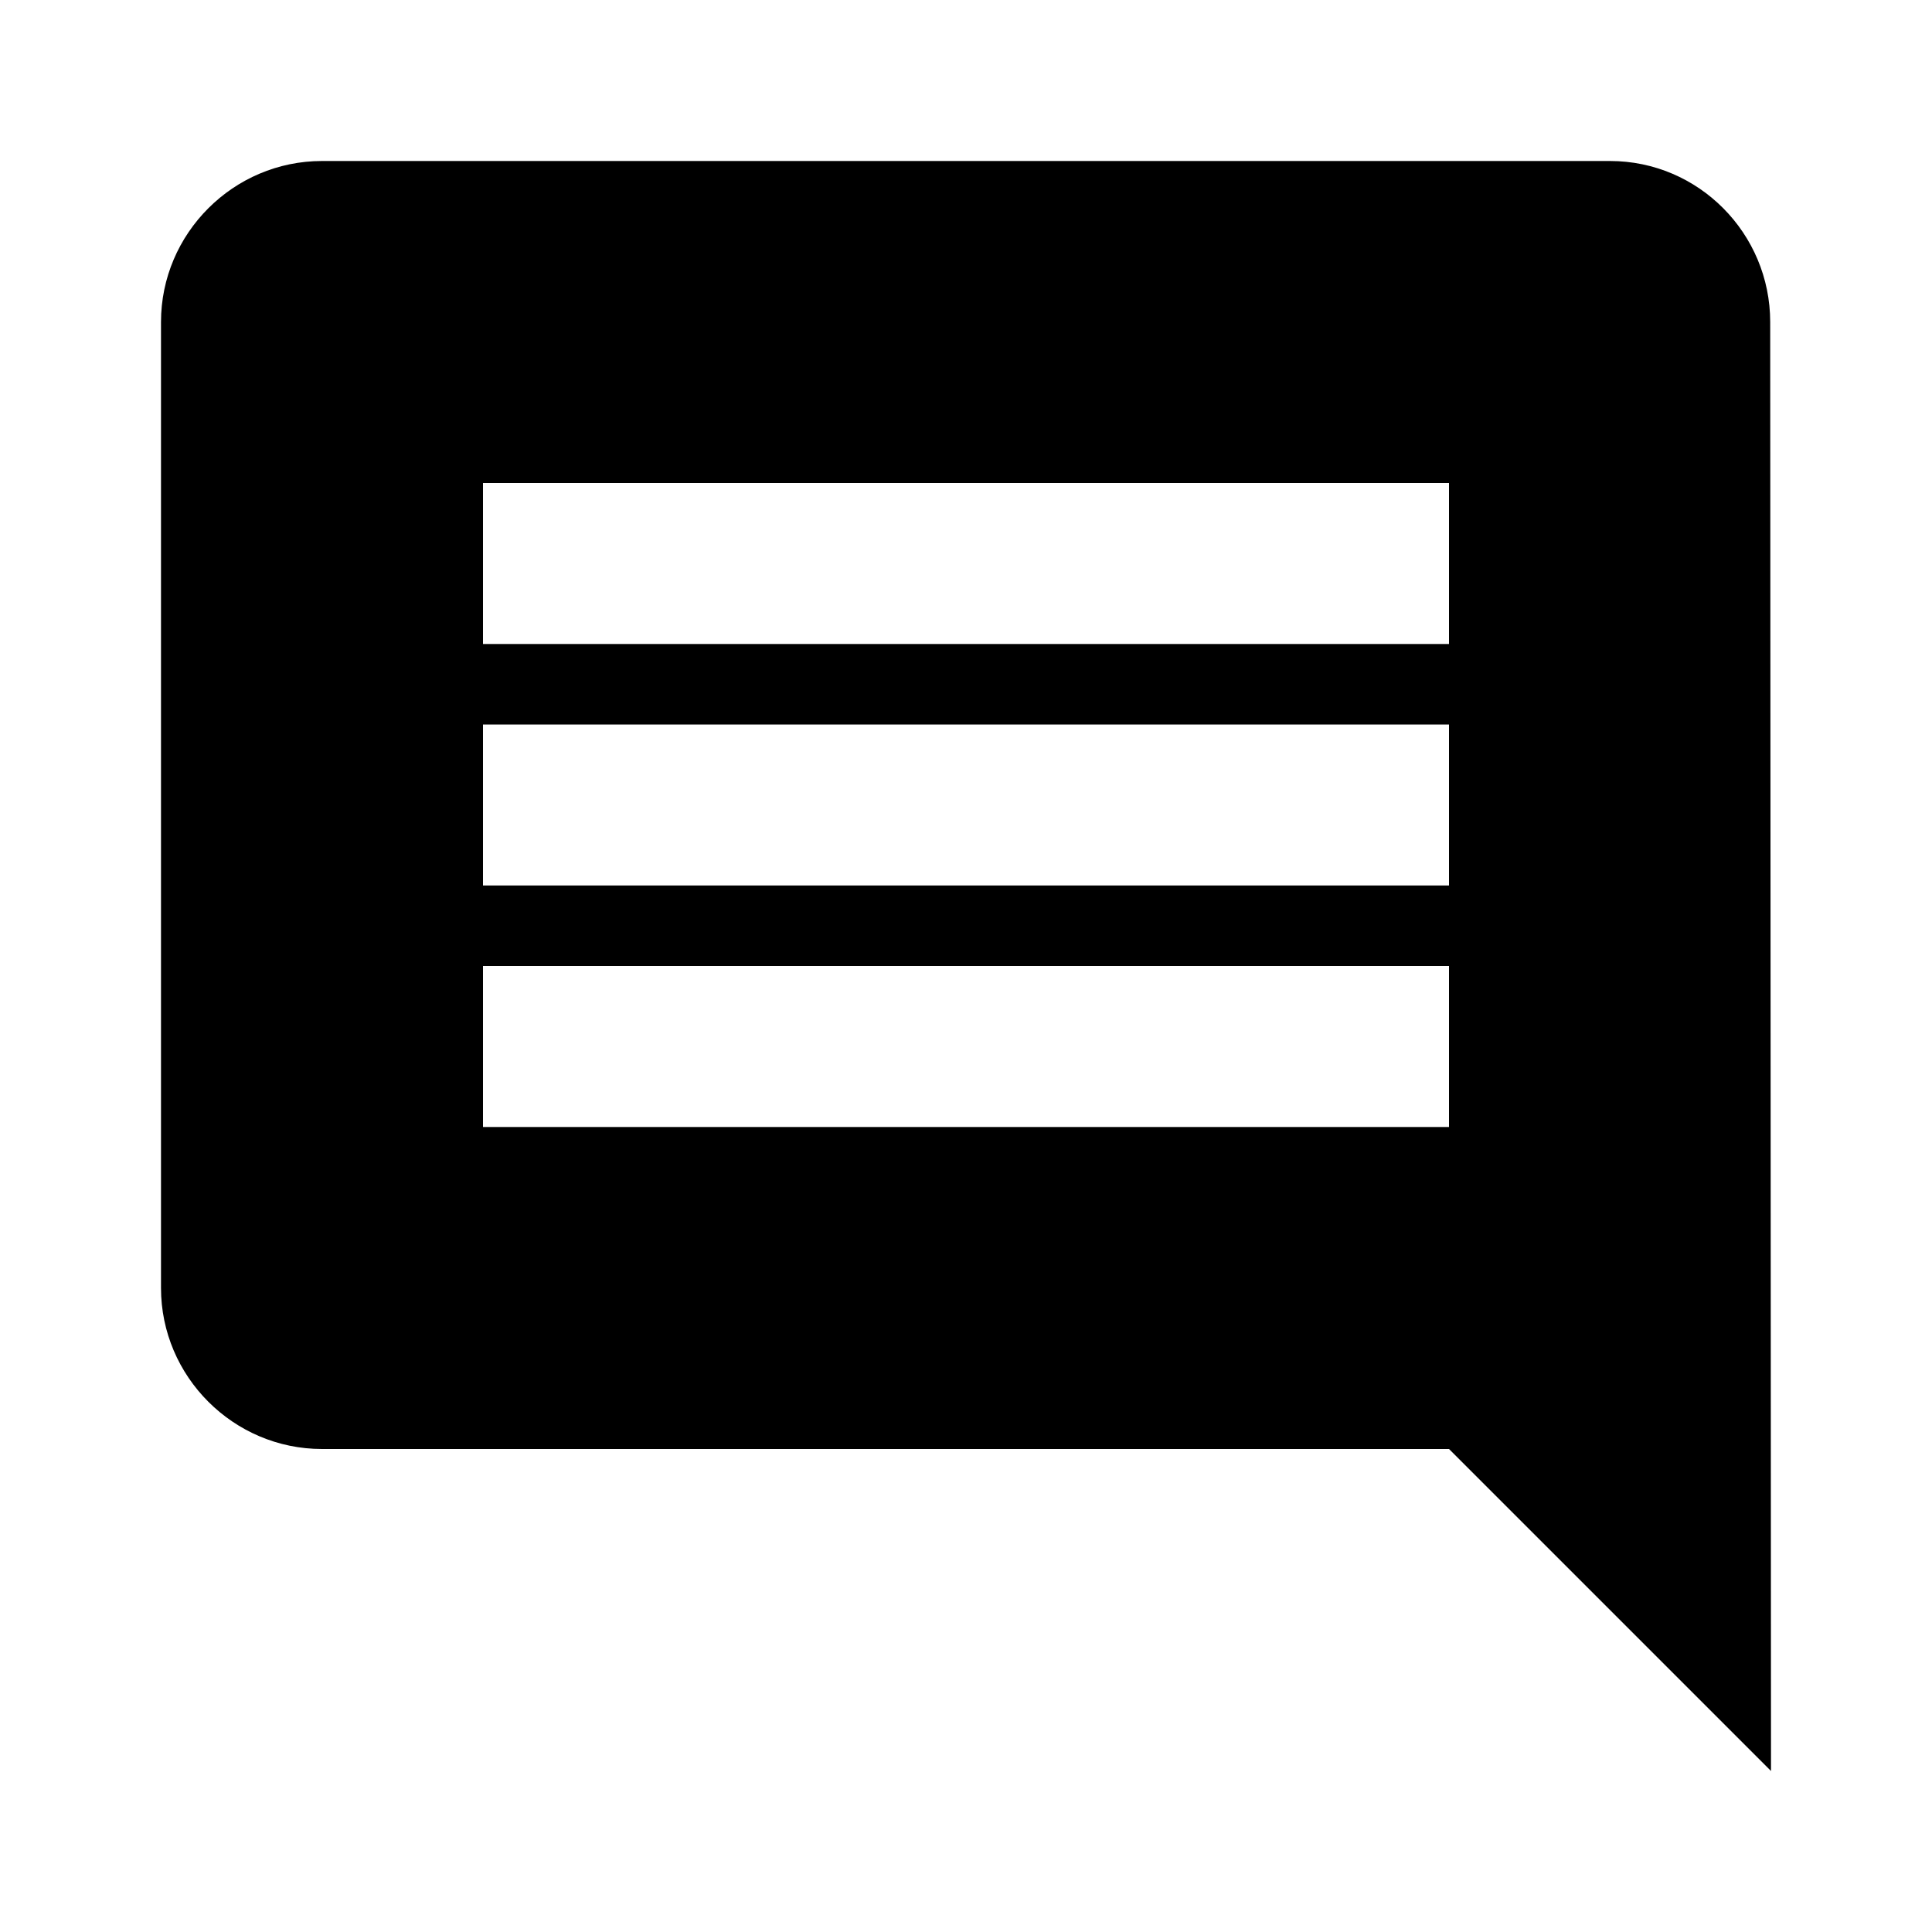
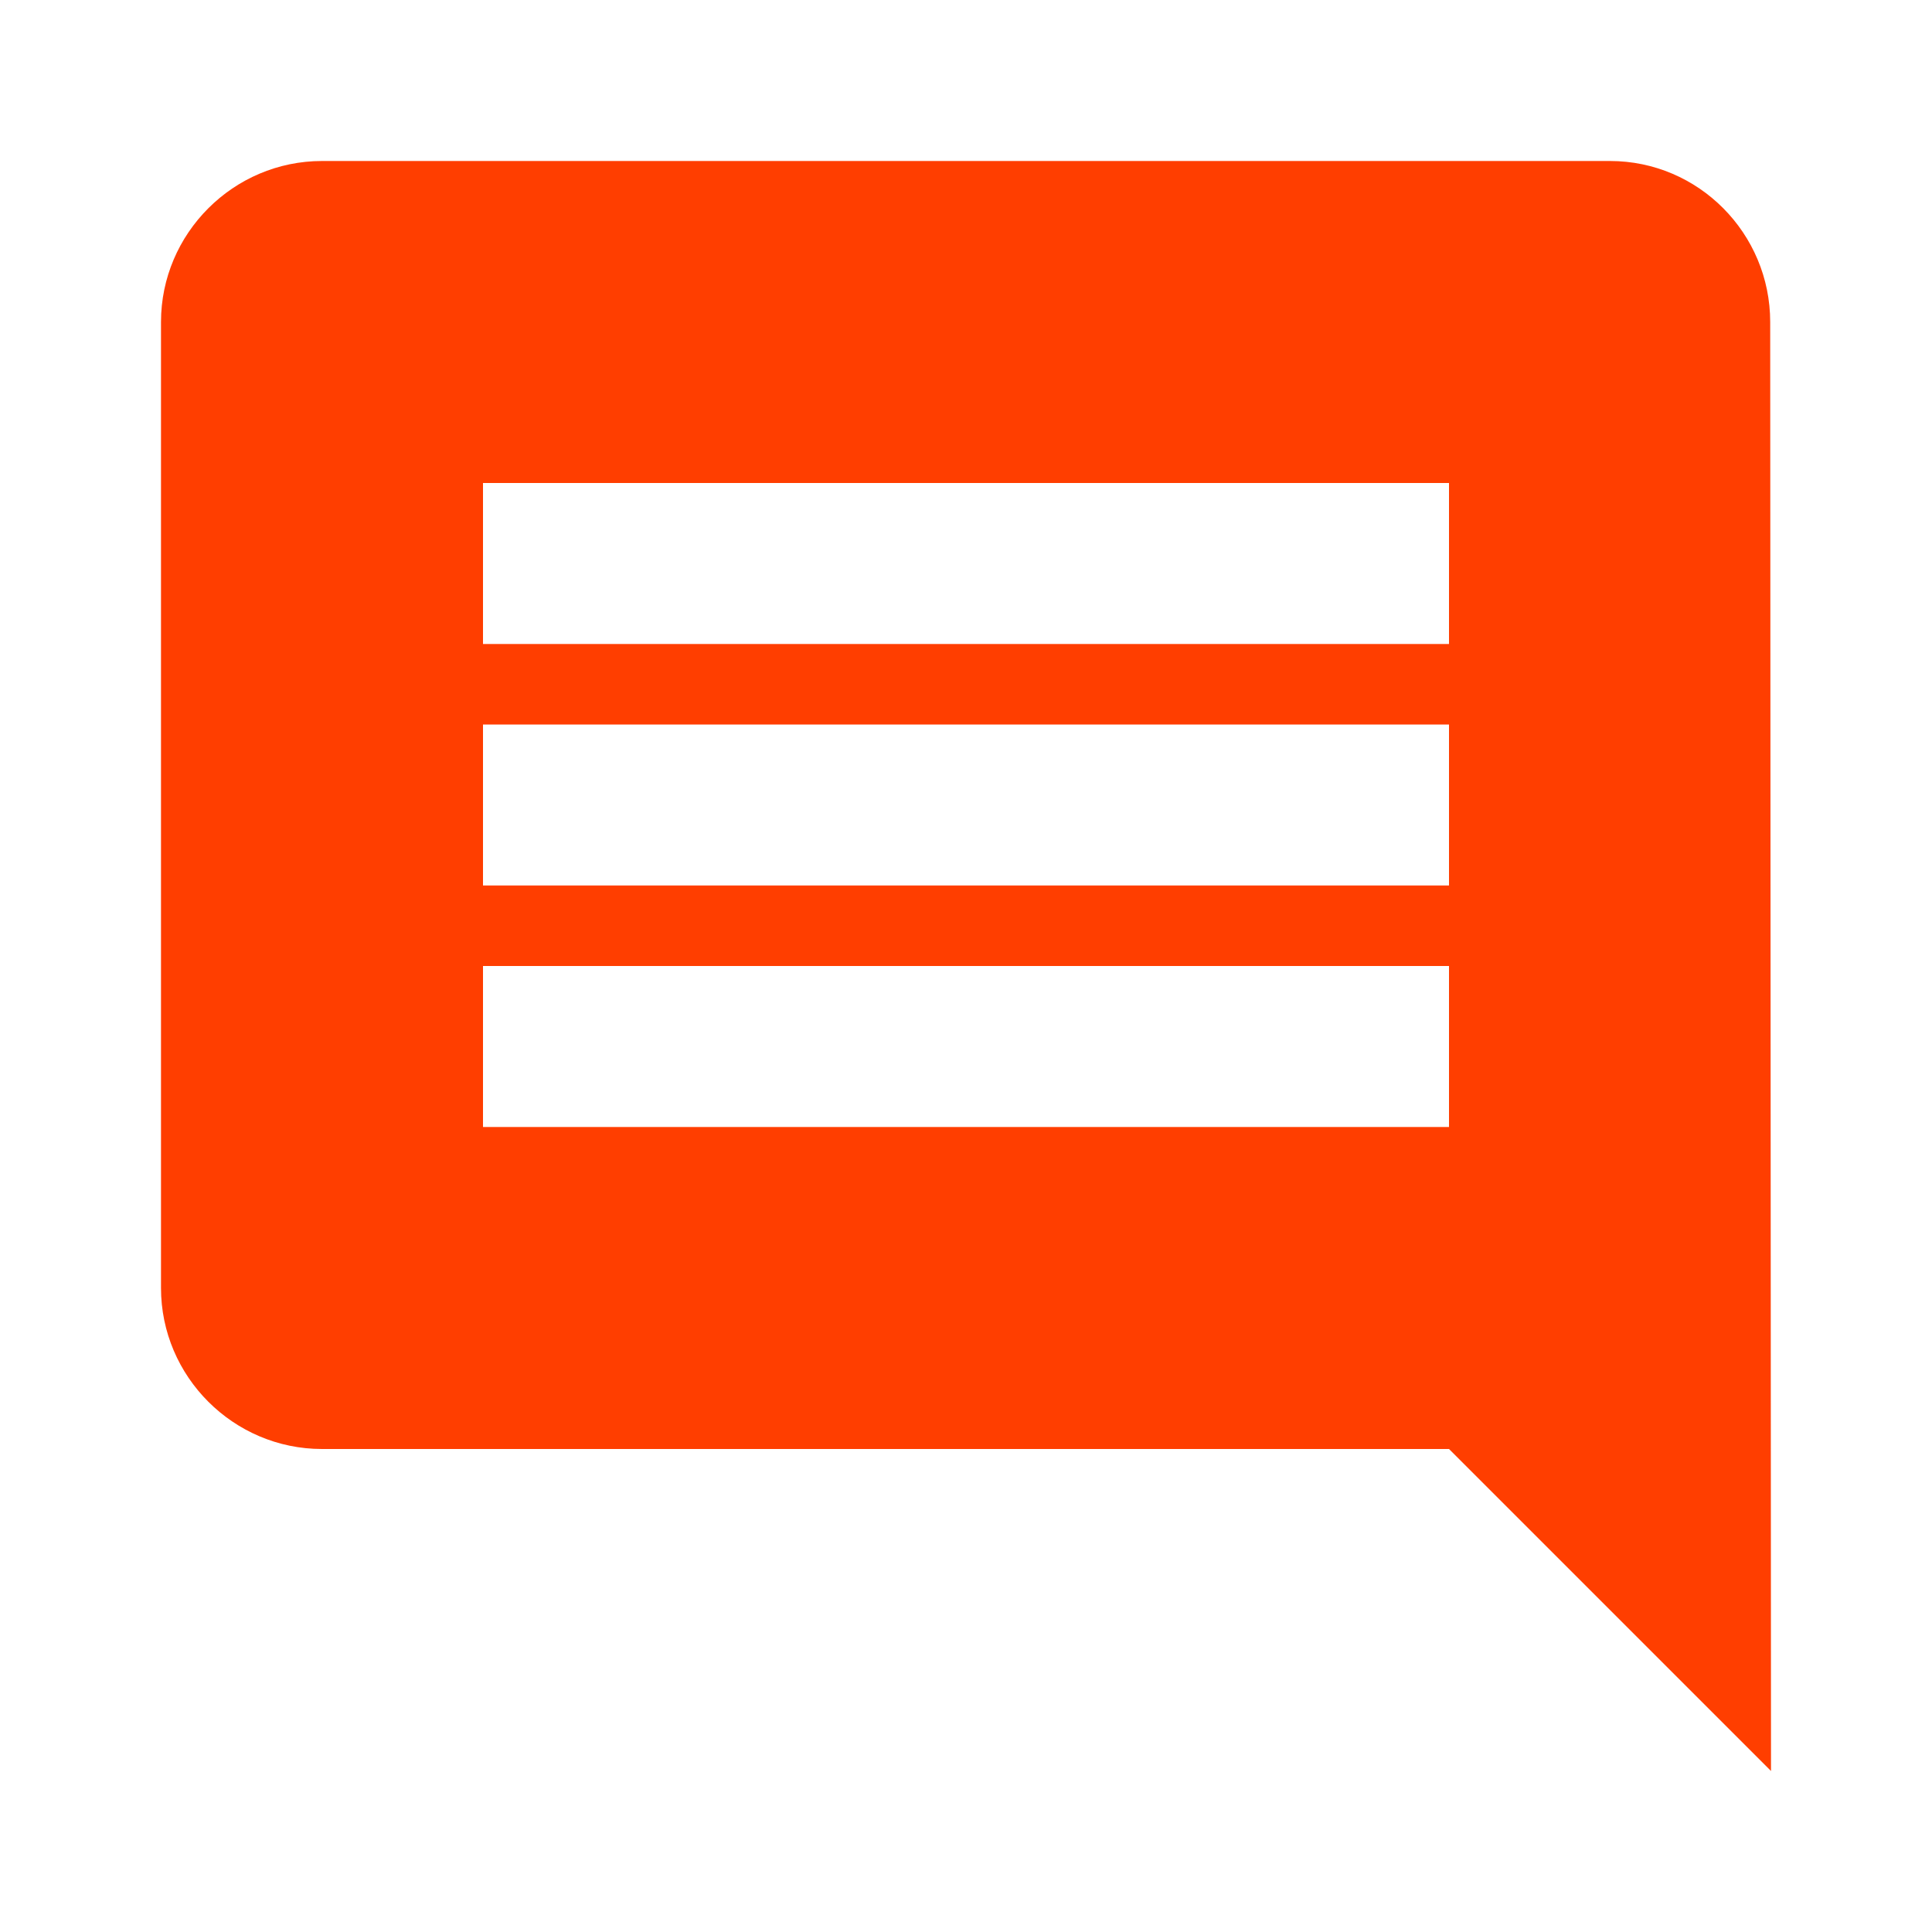
- <svg xmlns="http://www.w3.org/2000/svg" width="24" height="24" viewBox="0 0 24 24">
+ <svg xmlns="http://www.w3.org/2000/svg" class="custom-svg" fill="#ff3e00" width="24" height="24" viewBox="0 0 24 24">
  <path d="M21.99 4c0-1.1-.89-2-1.99-2H4c-1.1 0-2 .9-2 2v12c0 1.1.9 2 2 2h14l4 4-.01-18zM18 14H6v-2h12v2zm0-3H6V9h12v2zm0-3H6V6h12v2z" />
</svg>
